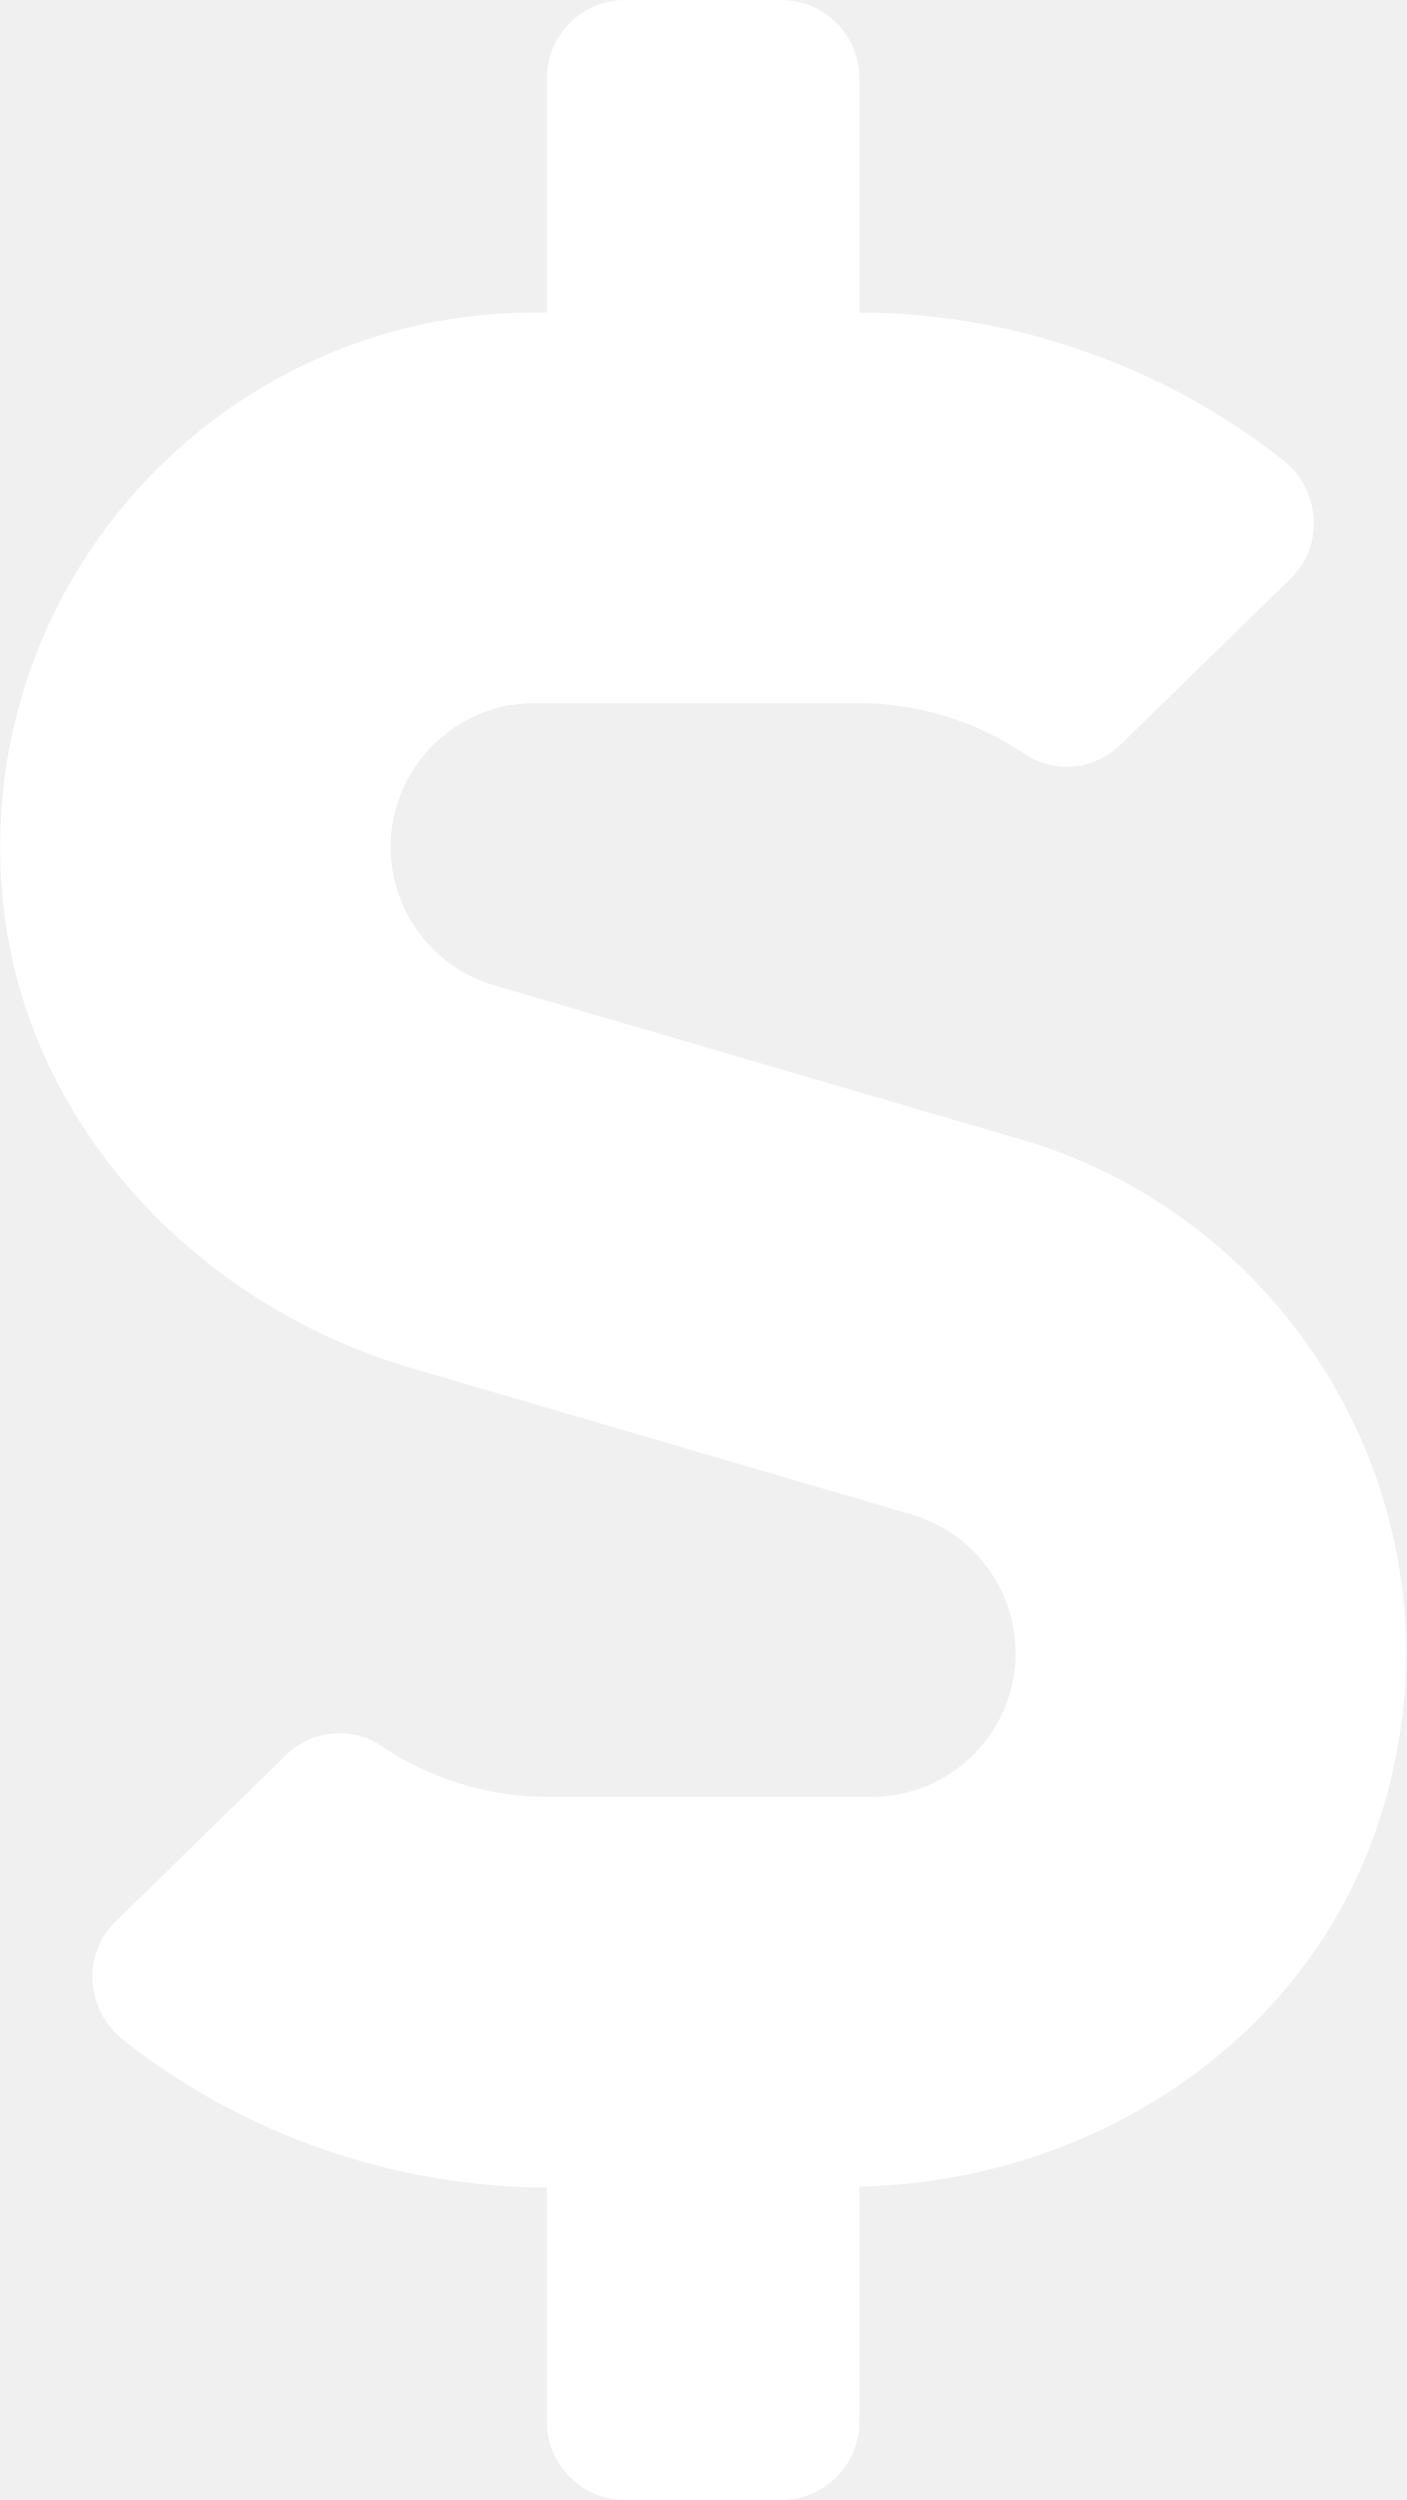
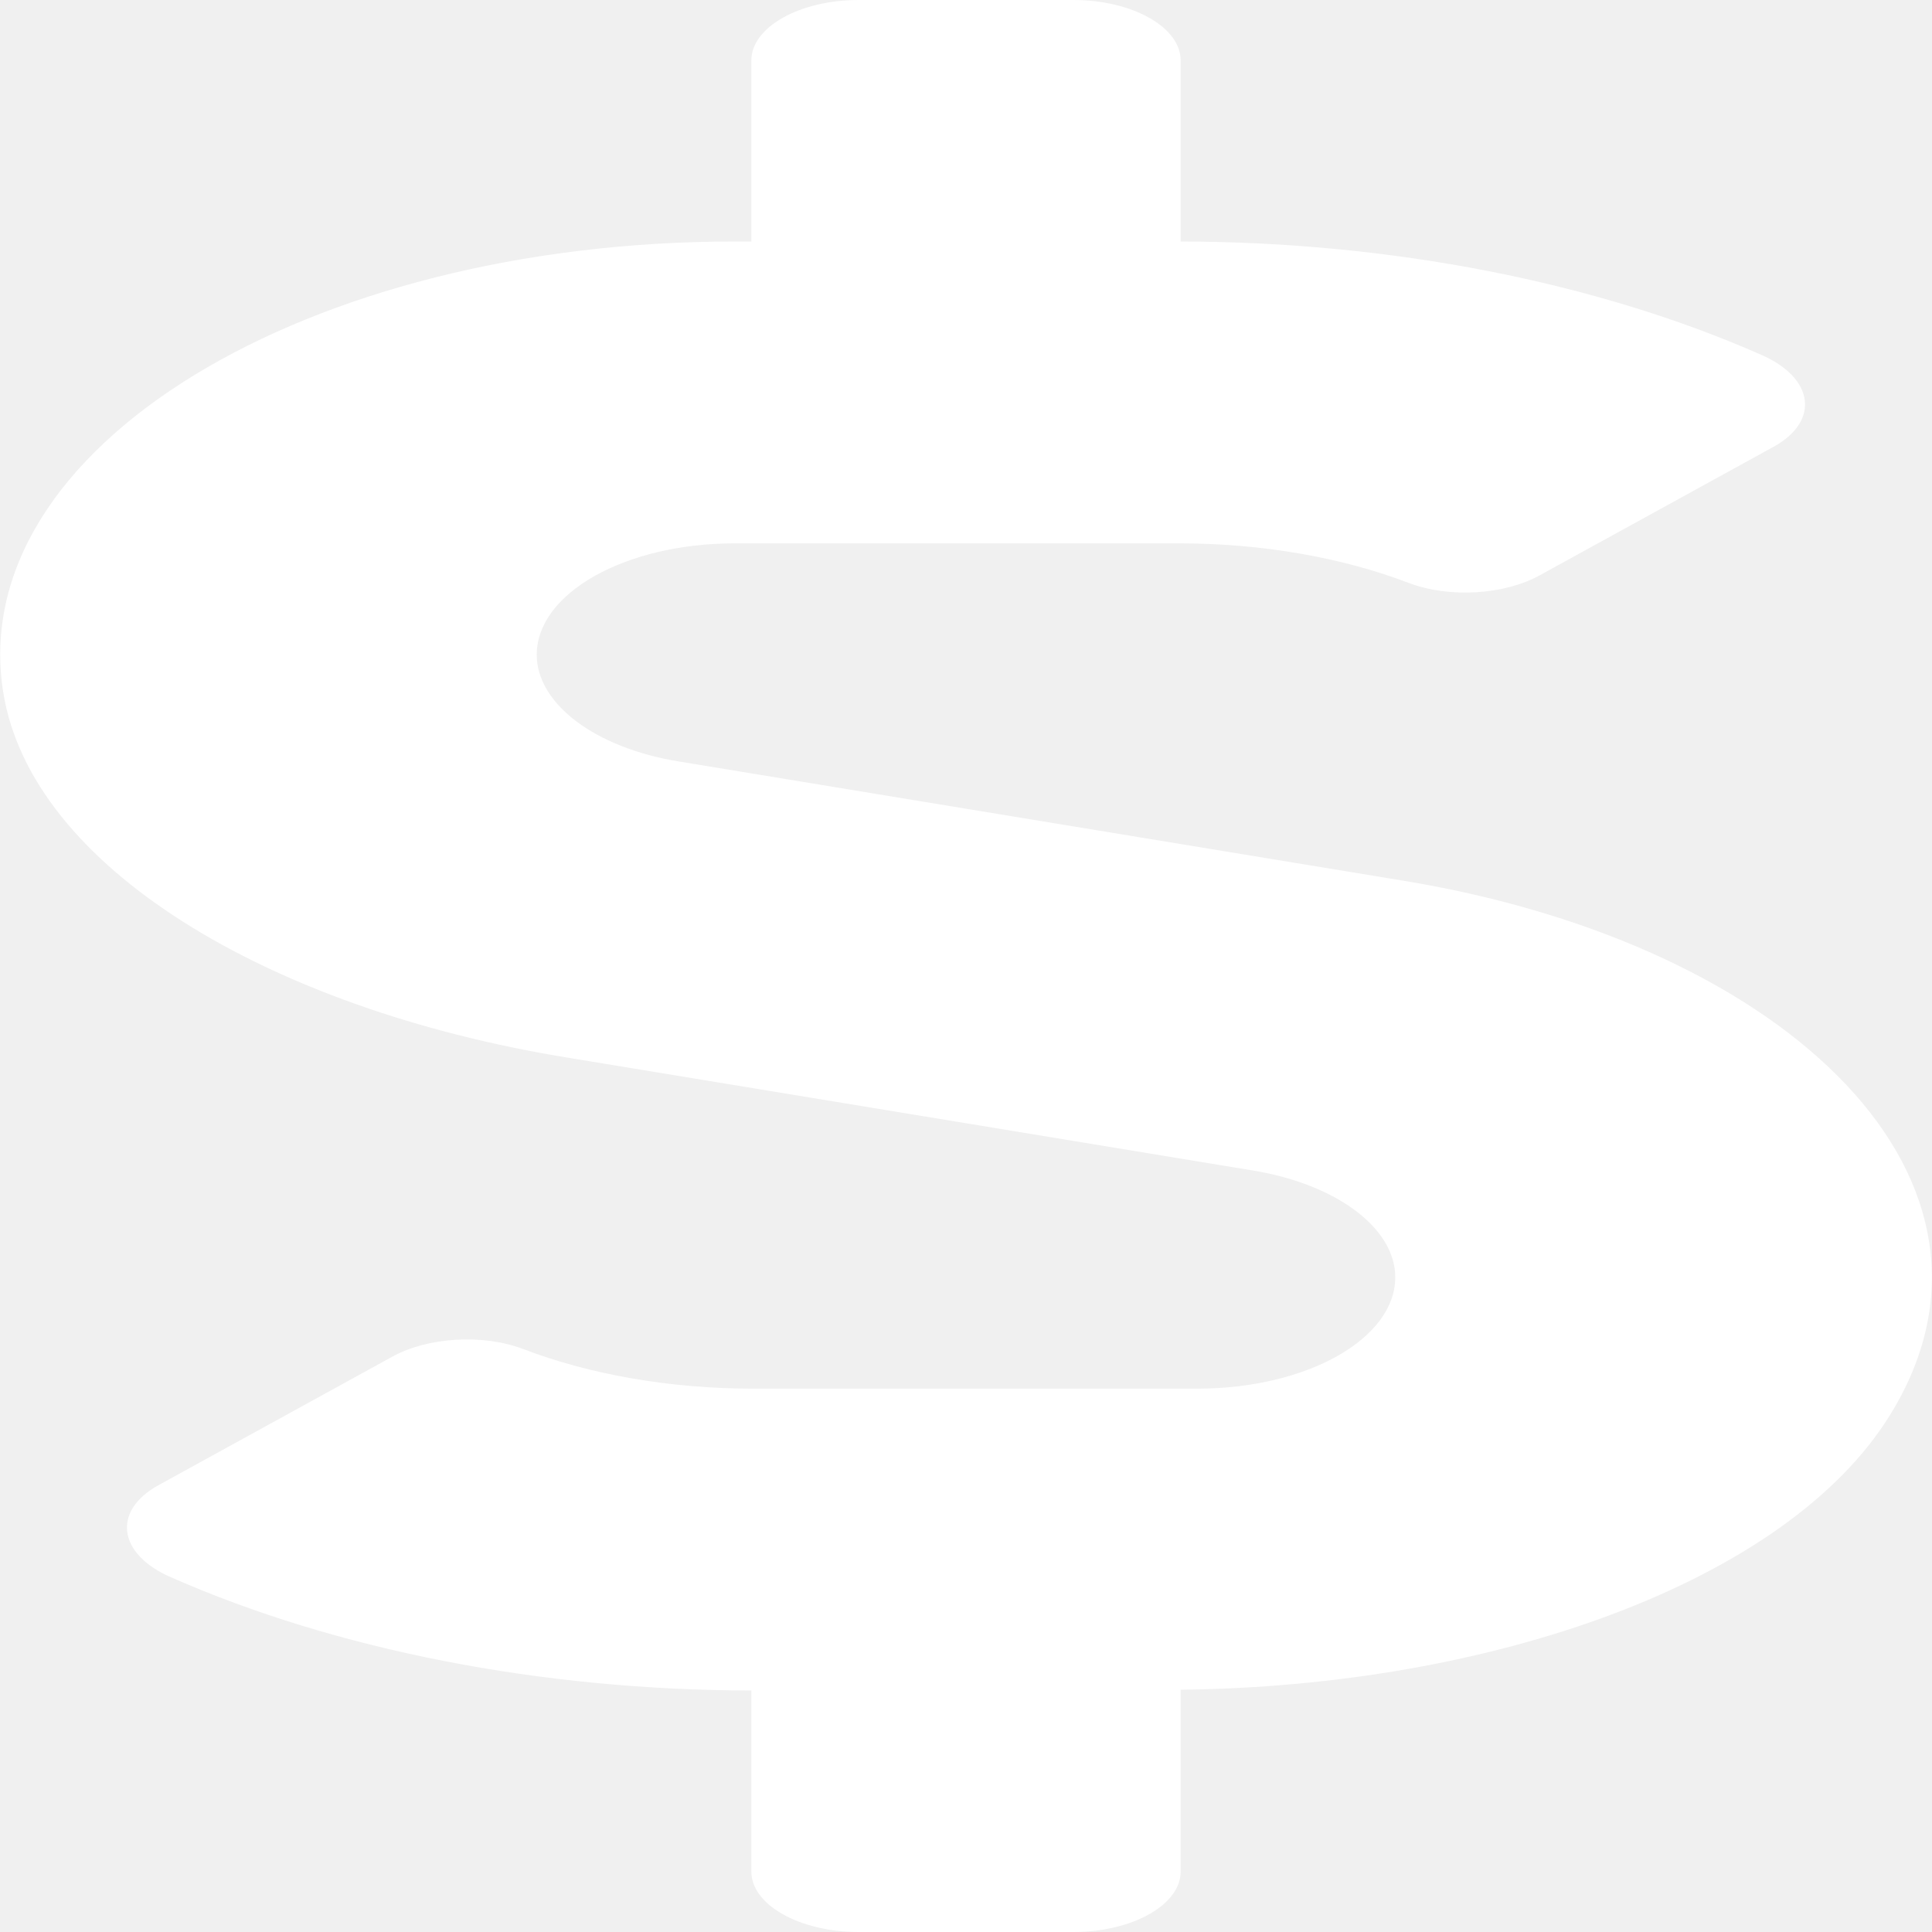
- <svg xmlns="http://www.w3.org/2000/svg" aria-hidden="true" focusable="false" data-prefix="fas" data-icon="dollar-sign" role="img" width="288" height="512">
-   <rect id="backgroundrect" width="100%" height="100%" x="0" y="0" fill="none" stroke="none" />
-   <g class="currentLayer" style="">
-     <path fill="#ffffff" d="M209.2 233.4l-108-31.6C88.7 198.2 80 186.5 80 173.5c0-16.3 13.2-29.5 29.5-29.5h66.3c12.2 0 24.2 3.7 34.2 10.5 6.1 4.1 14.3 3.1 19.5-2l34.8-34c7.1-6.9 6.1-18.4-1.8-24.5C238 74.8 207.4 64.1 176 64V16c0-8.8-7.2-16-16-16h-32c-8.8 0-16 7.2-16 16v48h-2.5C45.8 64-5.4 118.7.5 183.6c4.2 46.1 39.4 83.6 83.8 96.6l102.5 30c12.5 3.7 21.2 15.3 21.2 28.3 0 16.3-13.2 29.5-29.5 29.5h-66.3C100 368 88 364.3 78 357.5c-6.1-4.1-14.3-3.1-19.5 2l-34.8 34c-7.1 6.9-6.1 18.4 1.8 24.5 24.5 19.2 55.1 29.9 86.5 30v48c0 8.8 7.2 16 16 16h32c8.8 0 16-7.2 16-16v-48.2c46.6-.9 90.3-28.6 105.7-72.7 21.5-61.6-14.6-124.8-72.5-141.7z" id="svg_1" class="selected" fill-opacity="1" />
+ <svg xmlns="http://www.w3.org/2000/svg" width="50pt" height="50pt" viewBox="0 0 50 50" version="1.1">
+   <g id="surface1">
+     <path style=" stroke:none;fill-rule:nonzero;fill:rgb(100%,100%,100%);fill-opacity:1;" d="M 36.32 22.793 L 17.57 19.707 C 15.398 19.355 13.891 18.211 13.891 16.945 C 13.891 15.352 16.18 14.062 19.012 14.062 L 30.52 14.062 C 32.641 14.062 34.723 14.422 36.457 15.086 C 37.516 15.488 38.941 15.391 39.844 14.891 L 45.887 11.57 C 47.117 10.898 46.945 9.773 45.574 9.18 C 41.32 7.305 36.008 6.258 30.555 6.25 L 30.555 1.562 C 30.555 0.703 29.305 0 27.777 0 L 22.223 0 C 20.695 0 19.445 0.703 19.445 1.562 L 19.445 6.25 L 19.012 6.25 C 7.953 6.25 -0.938 11.594 0.086 17.93 C 0.816 22.43 6.926 26.094 14.637 27.363 L 32.43 30.293 C 34.602 30.652 36.109 31.789 36.109 33.055 C 36.109 34.648 33.82 35.938 30.988 35.938 L 19.48 35.938 C 17.359 35.938 15.277 35.578 13.543 34.914 C 12.484 34.512 11.059 34.609 10.156 35.109 L 4.113 38.43 C 2.883 39.102 3.055 40.227 4.426 40.82 C 8.68 42.695 13.992 43.742 19.445 43.75 L 19.445 48.438 C 19.445 49.297 20.695 50 22.223 50 L 27.777 50 C 29.305 50 30.555 49.297 30.555 48.438 L 30.555 43.73 C 38.645 43.641 46.234 40.938 48.906 36.633 C 52.641 30.617 46.371 24.445 36.32 22.793 Z M 36.32 22.793 " />
  </g>
</svg>
